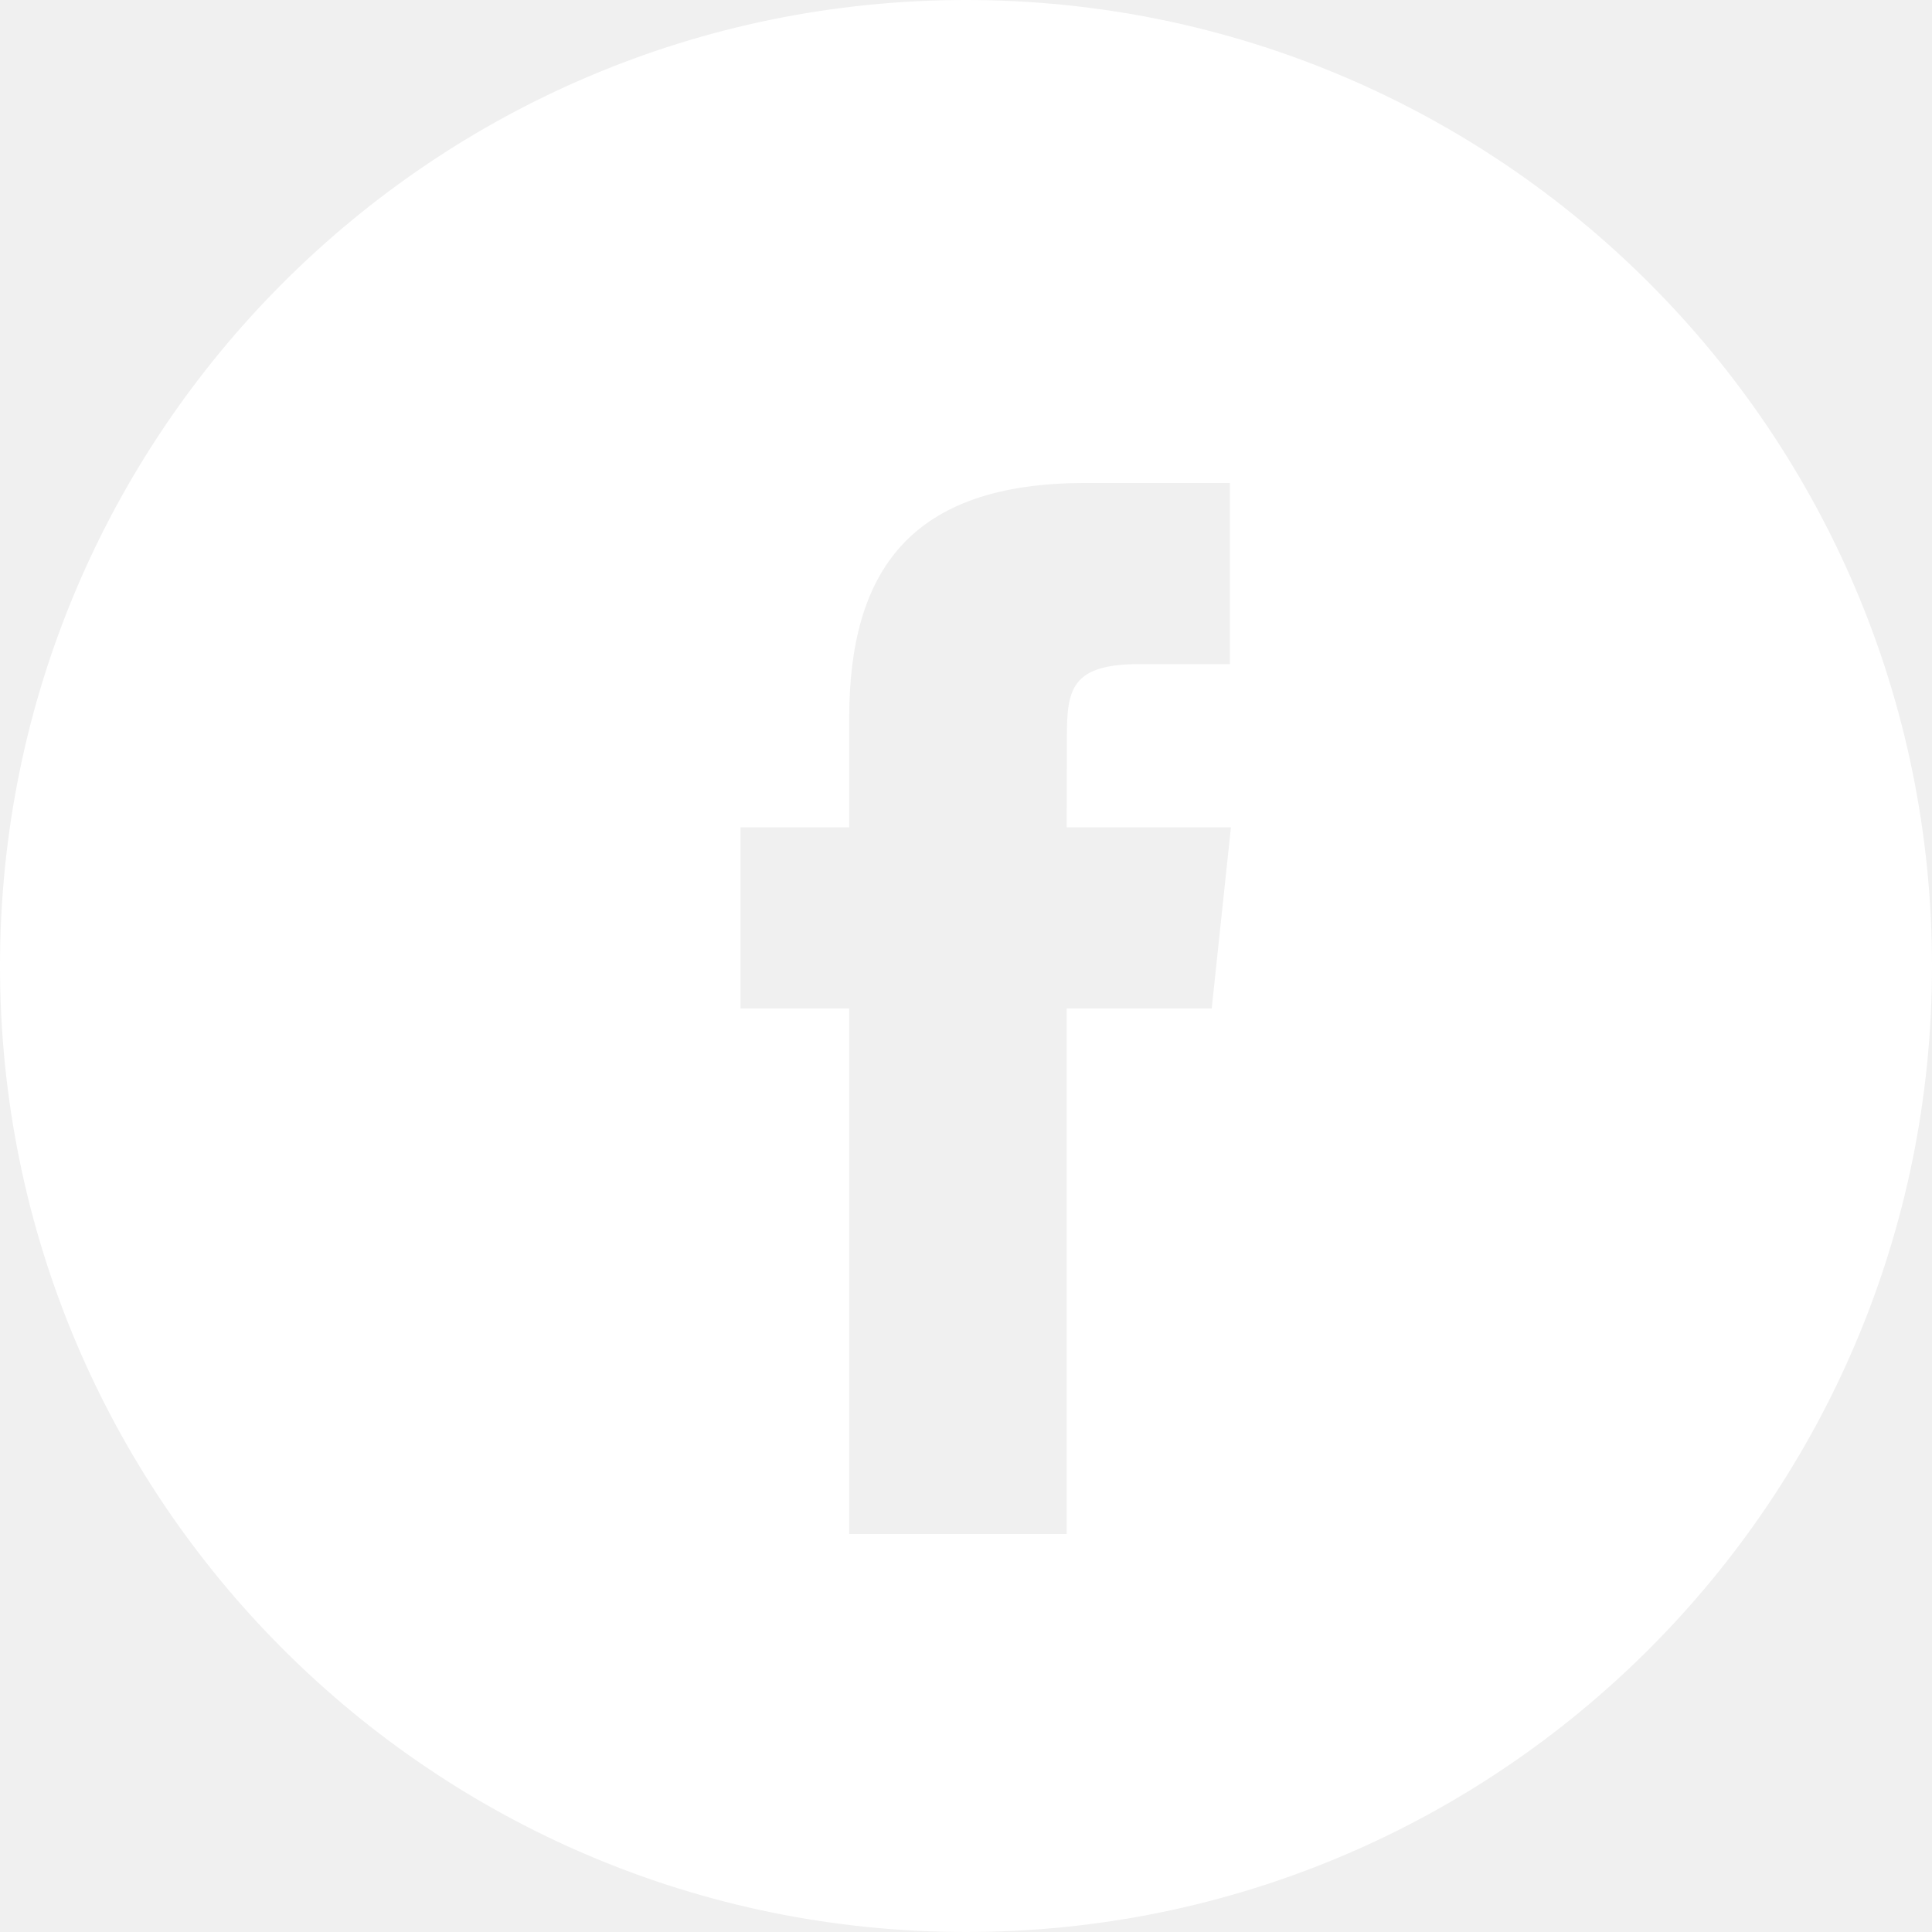
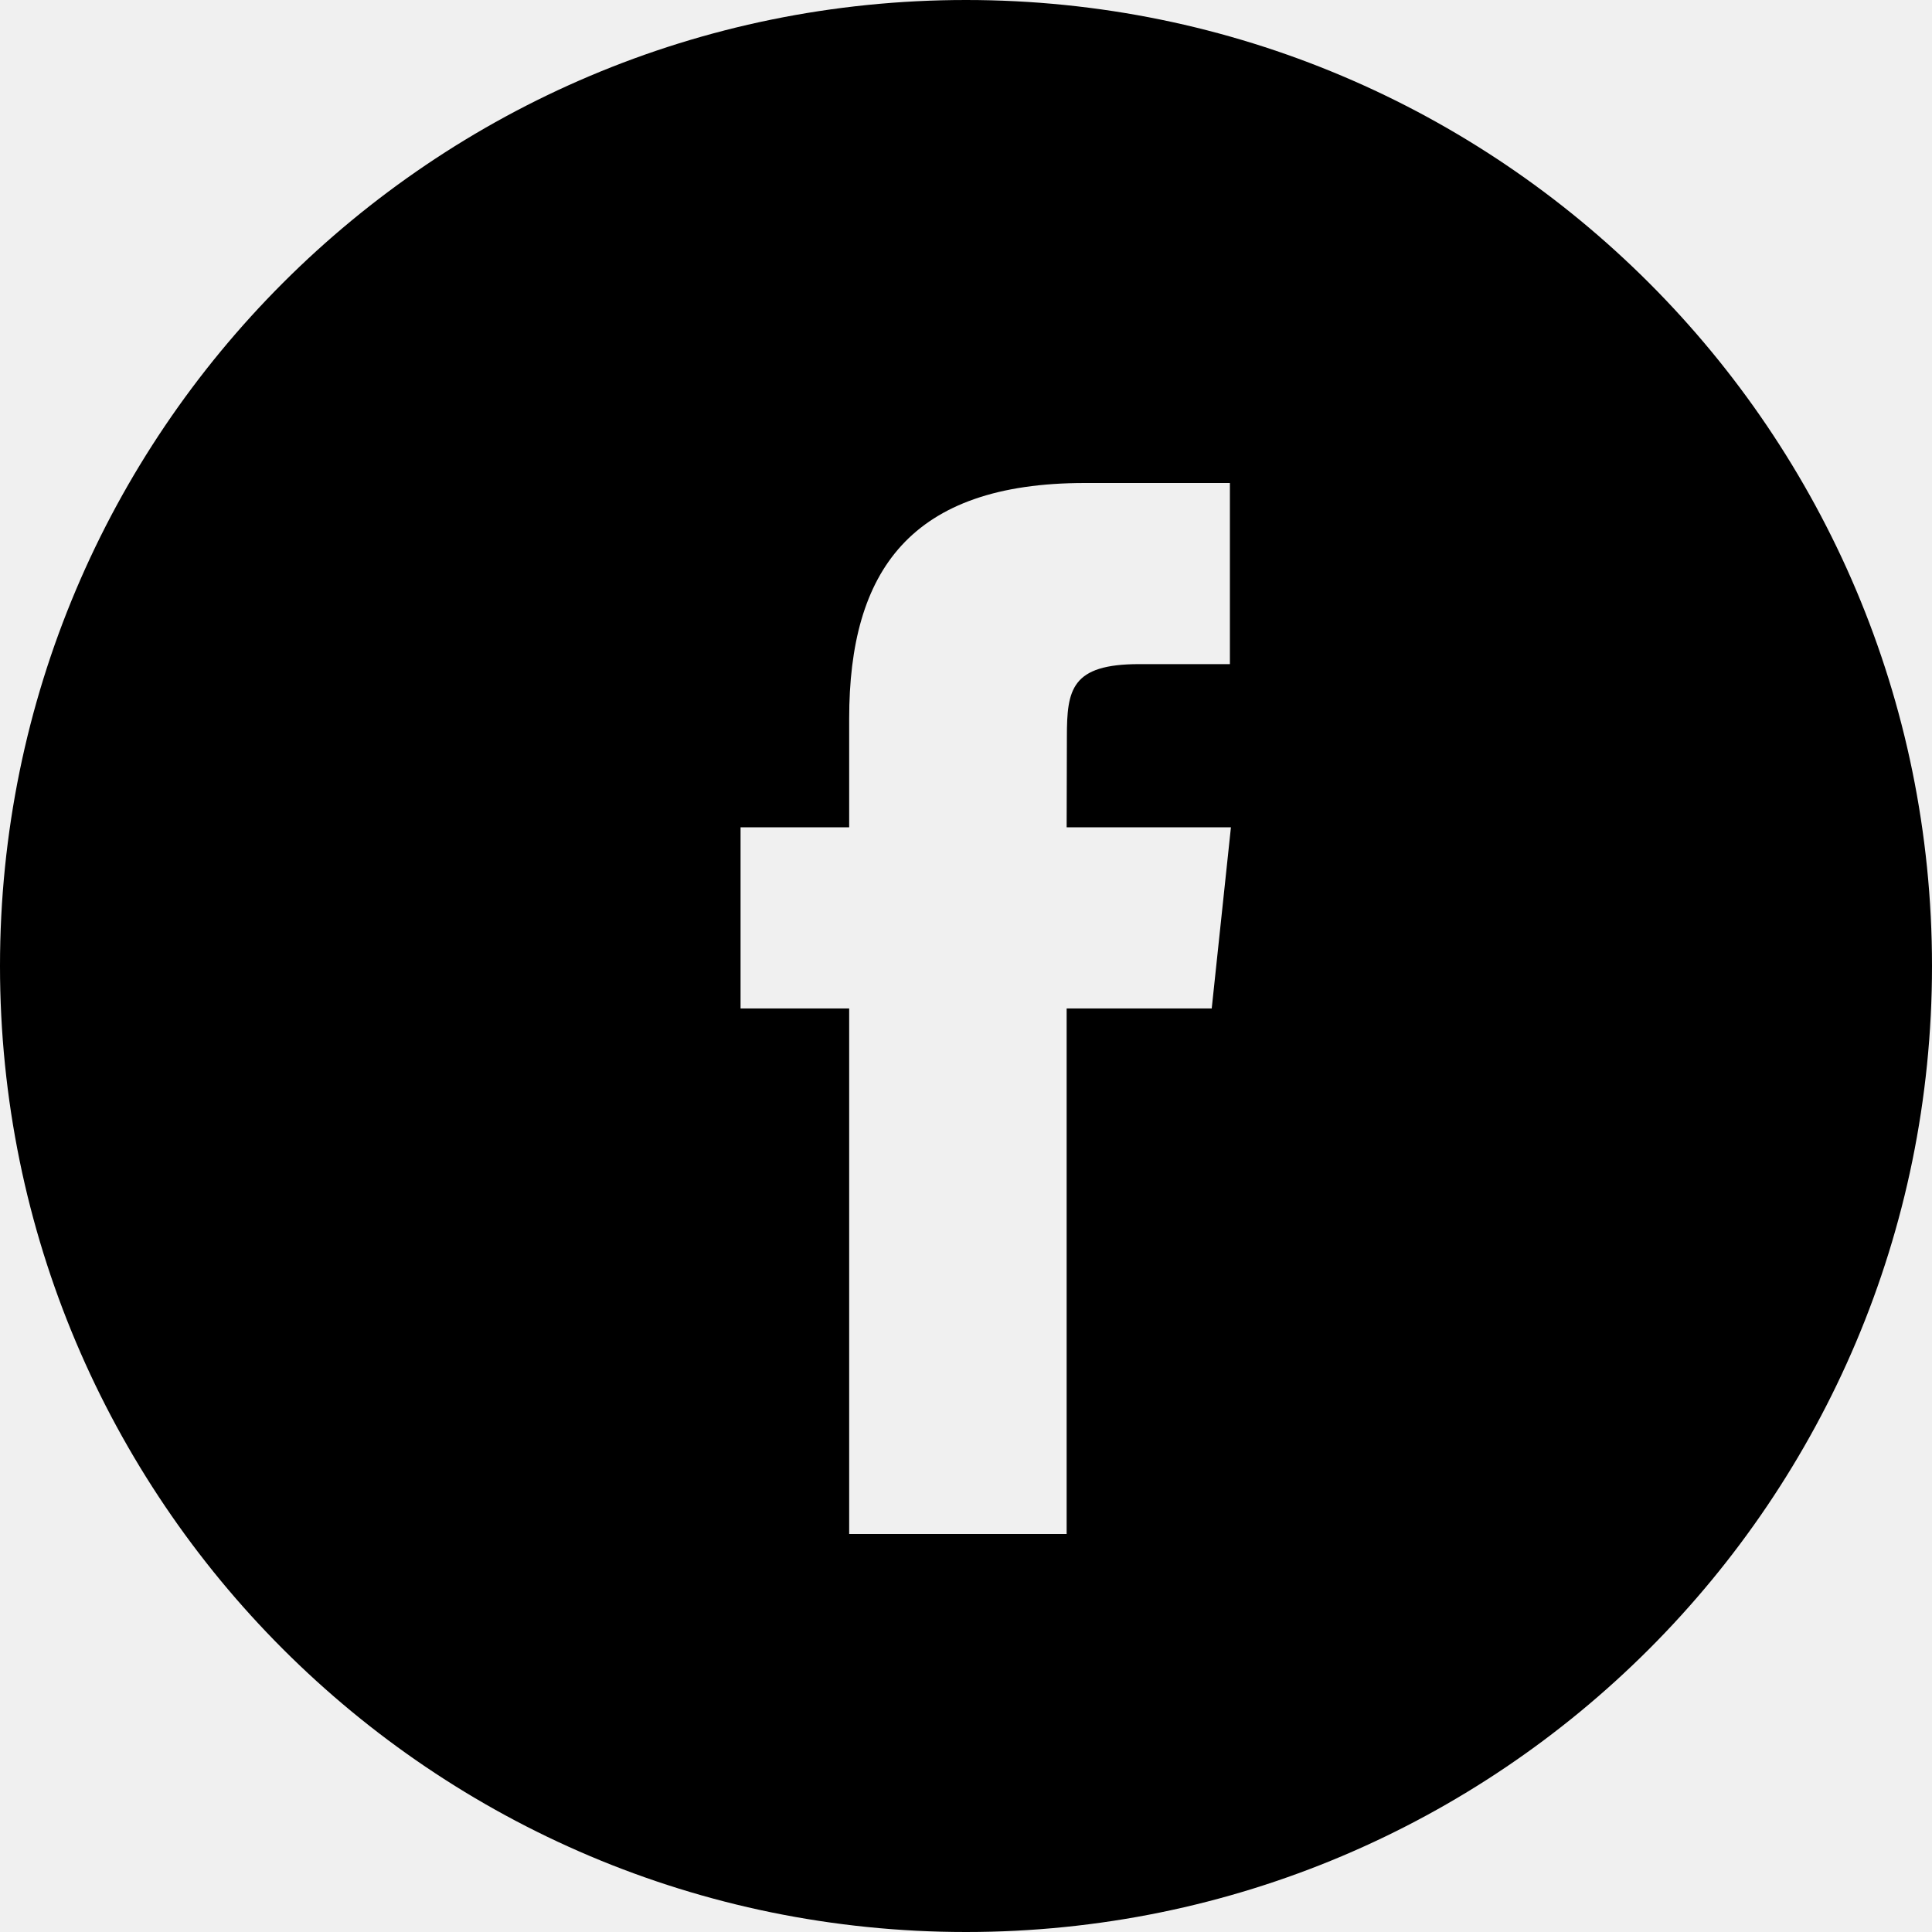
<svg xmlns="http://www.w3.org/2000/svg" width="32" height="32" viewBox="0 0 32 32" fill="none">
-   <path fill-rule="evenodd" clip-rule="evenodd" d="M16 0C7.163 0 0 7.163 0 16C0 24.837 7.163 32 16 32C24.837 32 32 24.837 32 16C32 7.163 24.837 0 16 0ZM17.667 16.703V25.408H14.065V16.703H12.266V13.703H14.065V11.902C14.065 9.455 15.081 8 17.968 8H20.371V11H18.869C17.745 11 17.671 11.419 17.671 12.202L17.667 13.703H20.388L20.07 16.703H17.667Z" fill="white" />
+   <path fill-rule="evenodd" clip-rule="evenodd" d="M16 0C7.163 0 0 7.163 0 16C0 24.837 7.163 32 16 32C24.837 32 32 24.837 32 16C32 7.163 24.837 0 16 0ZM17.667 16.703V25.408H14.065V16.703H12.266V13.703H14.065V11.902C14.065 9.455 15.081 8 17.968 8H20.371V11H18.869C17.745 11 17.671 11.419 17.671 12.202L17.667 13.703H20.388L20.07 16.703H17.667Z" fill="currentColor" />
</svg>
